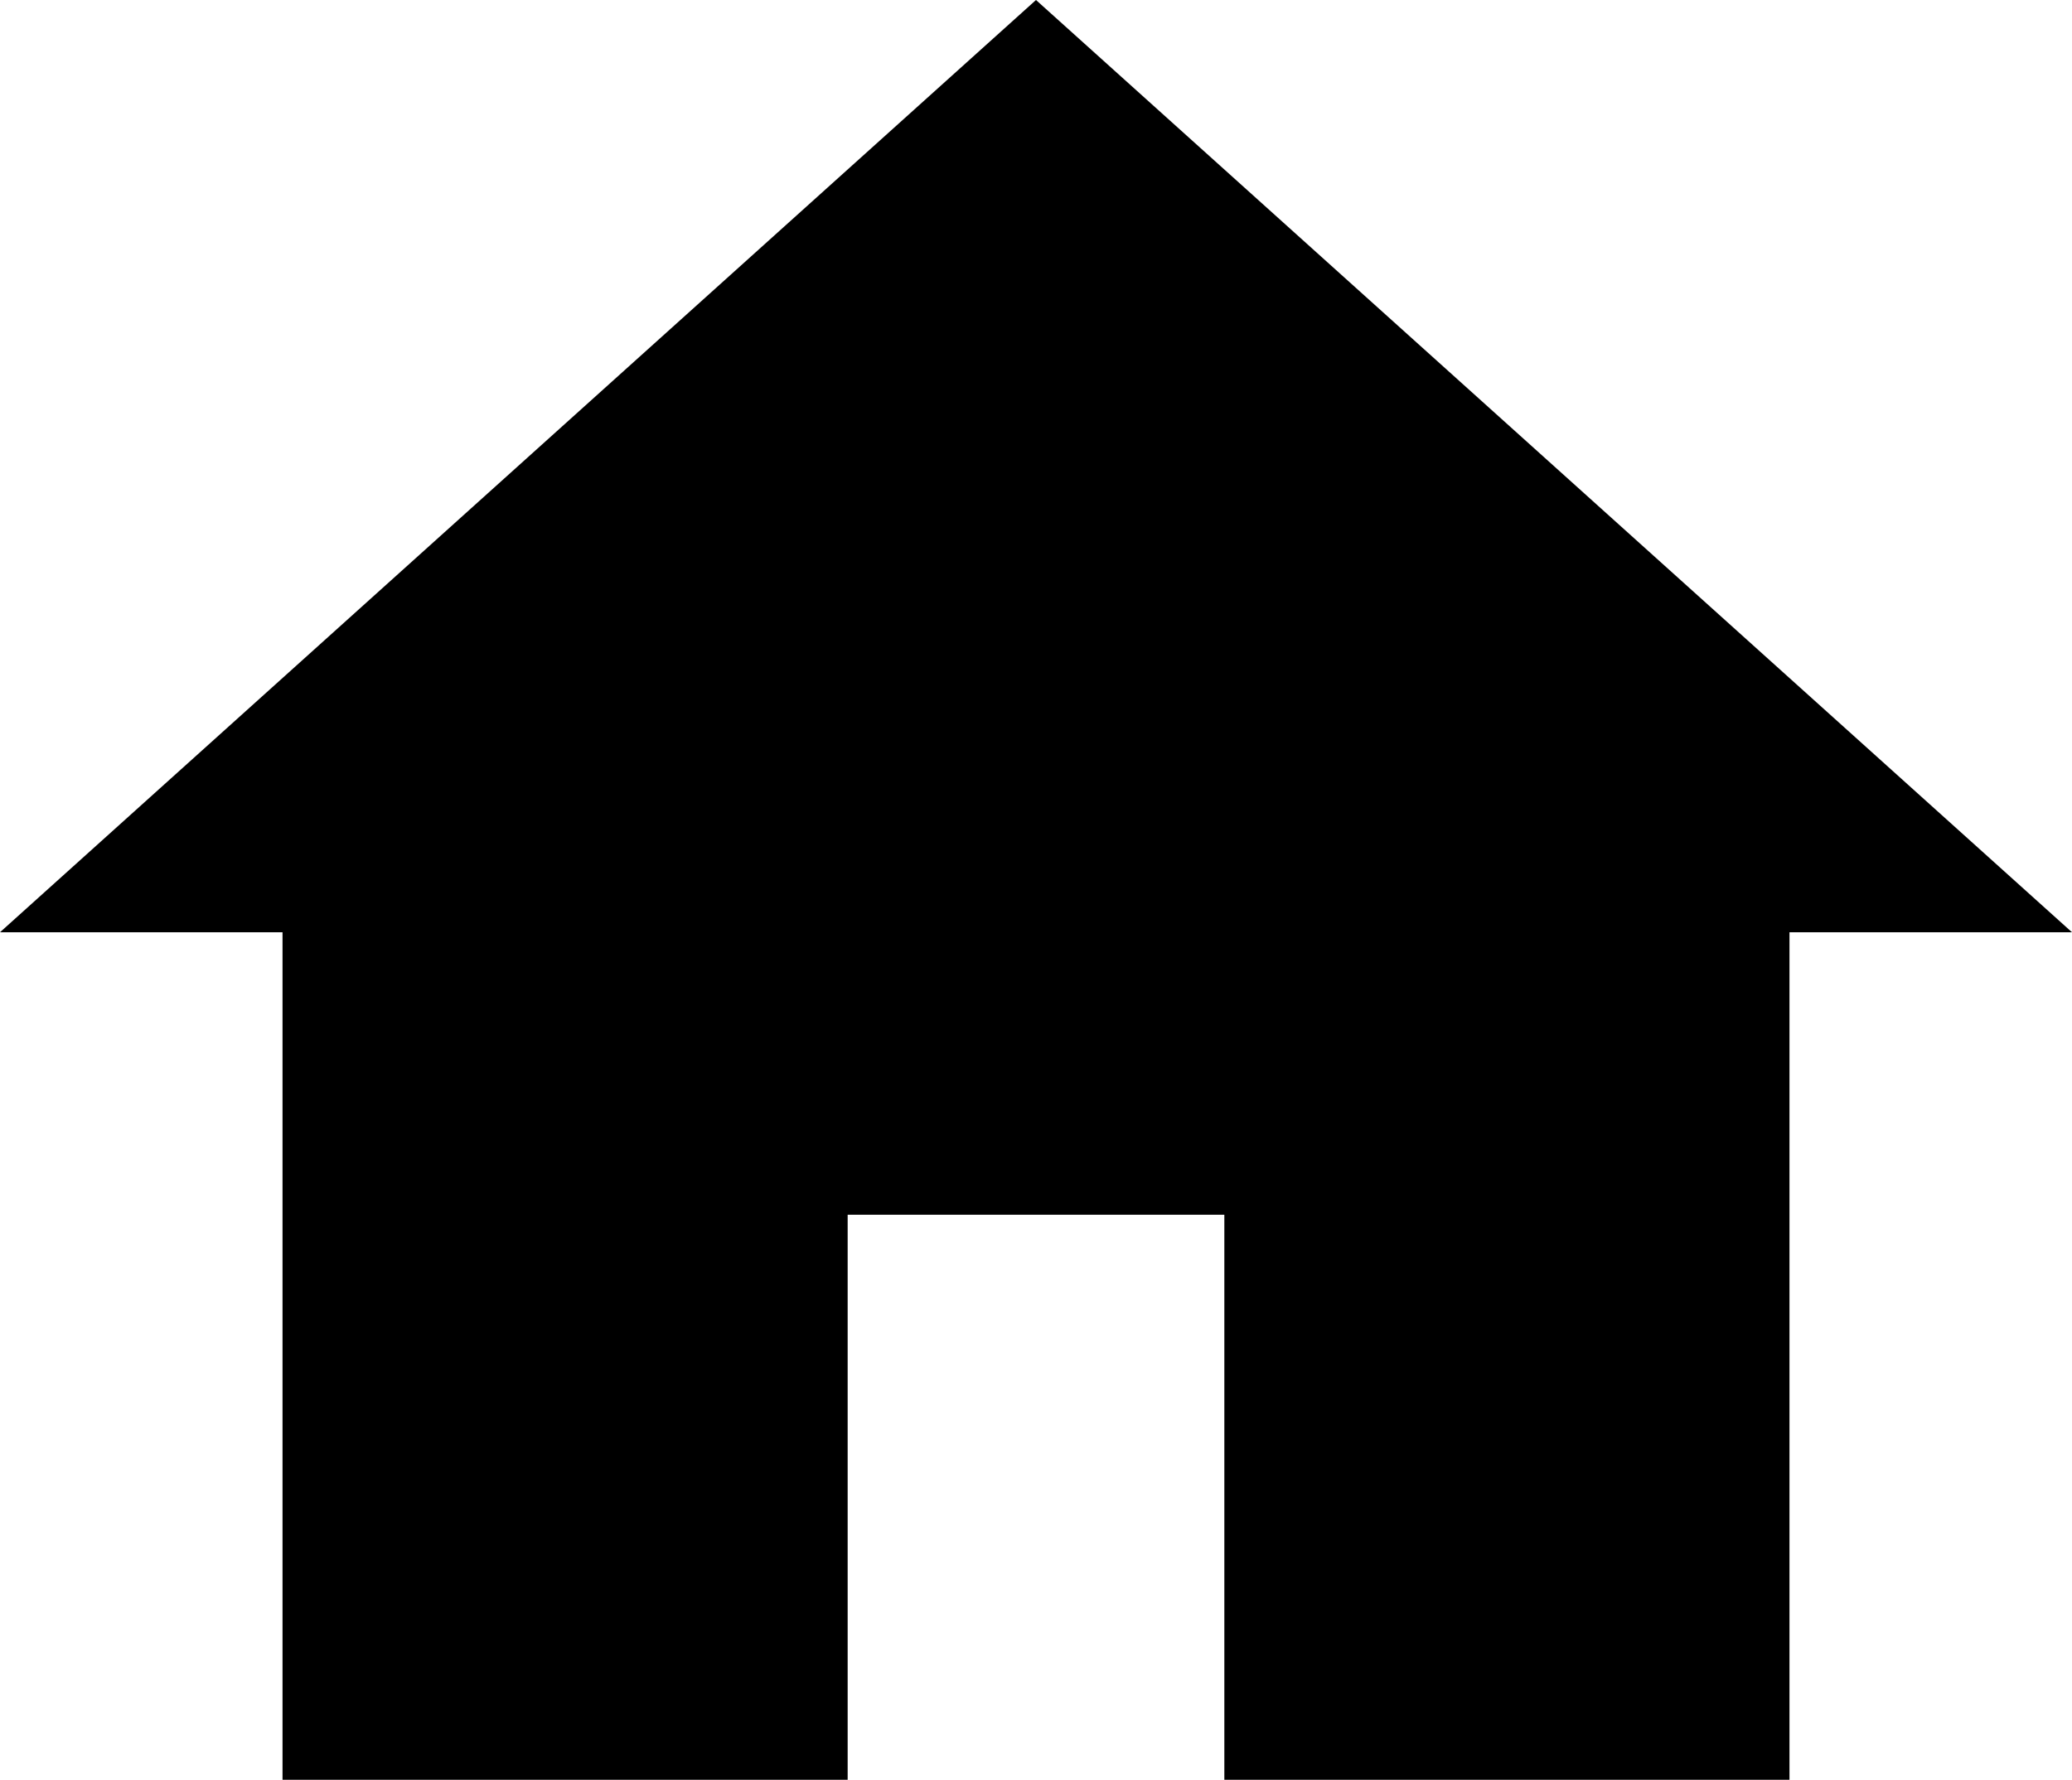
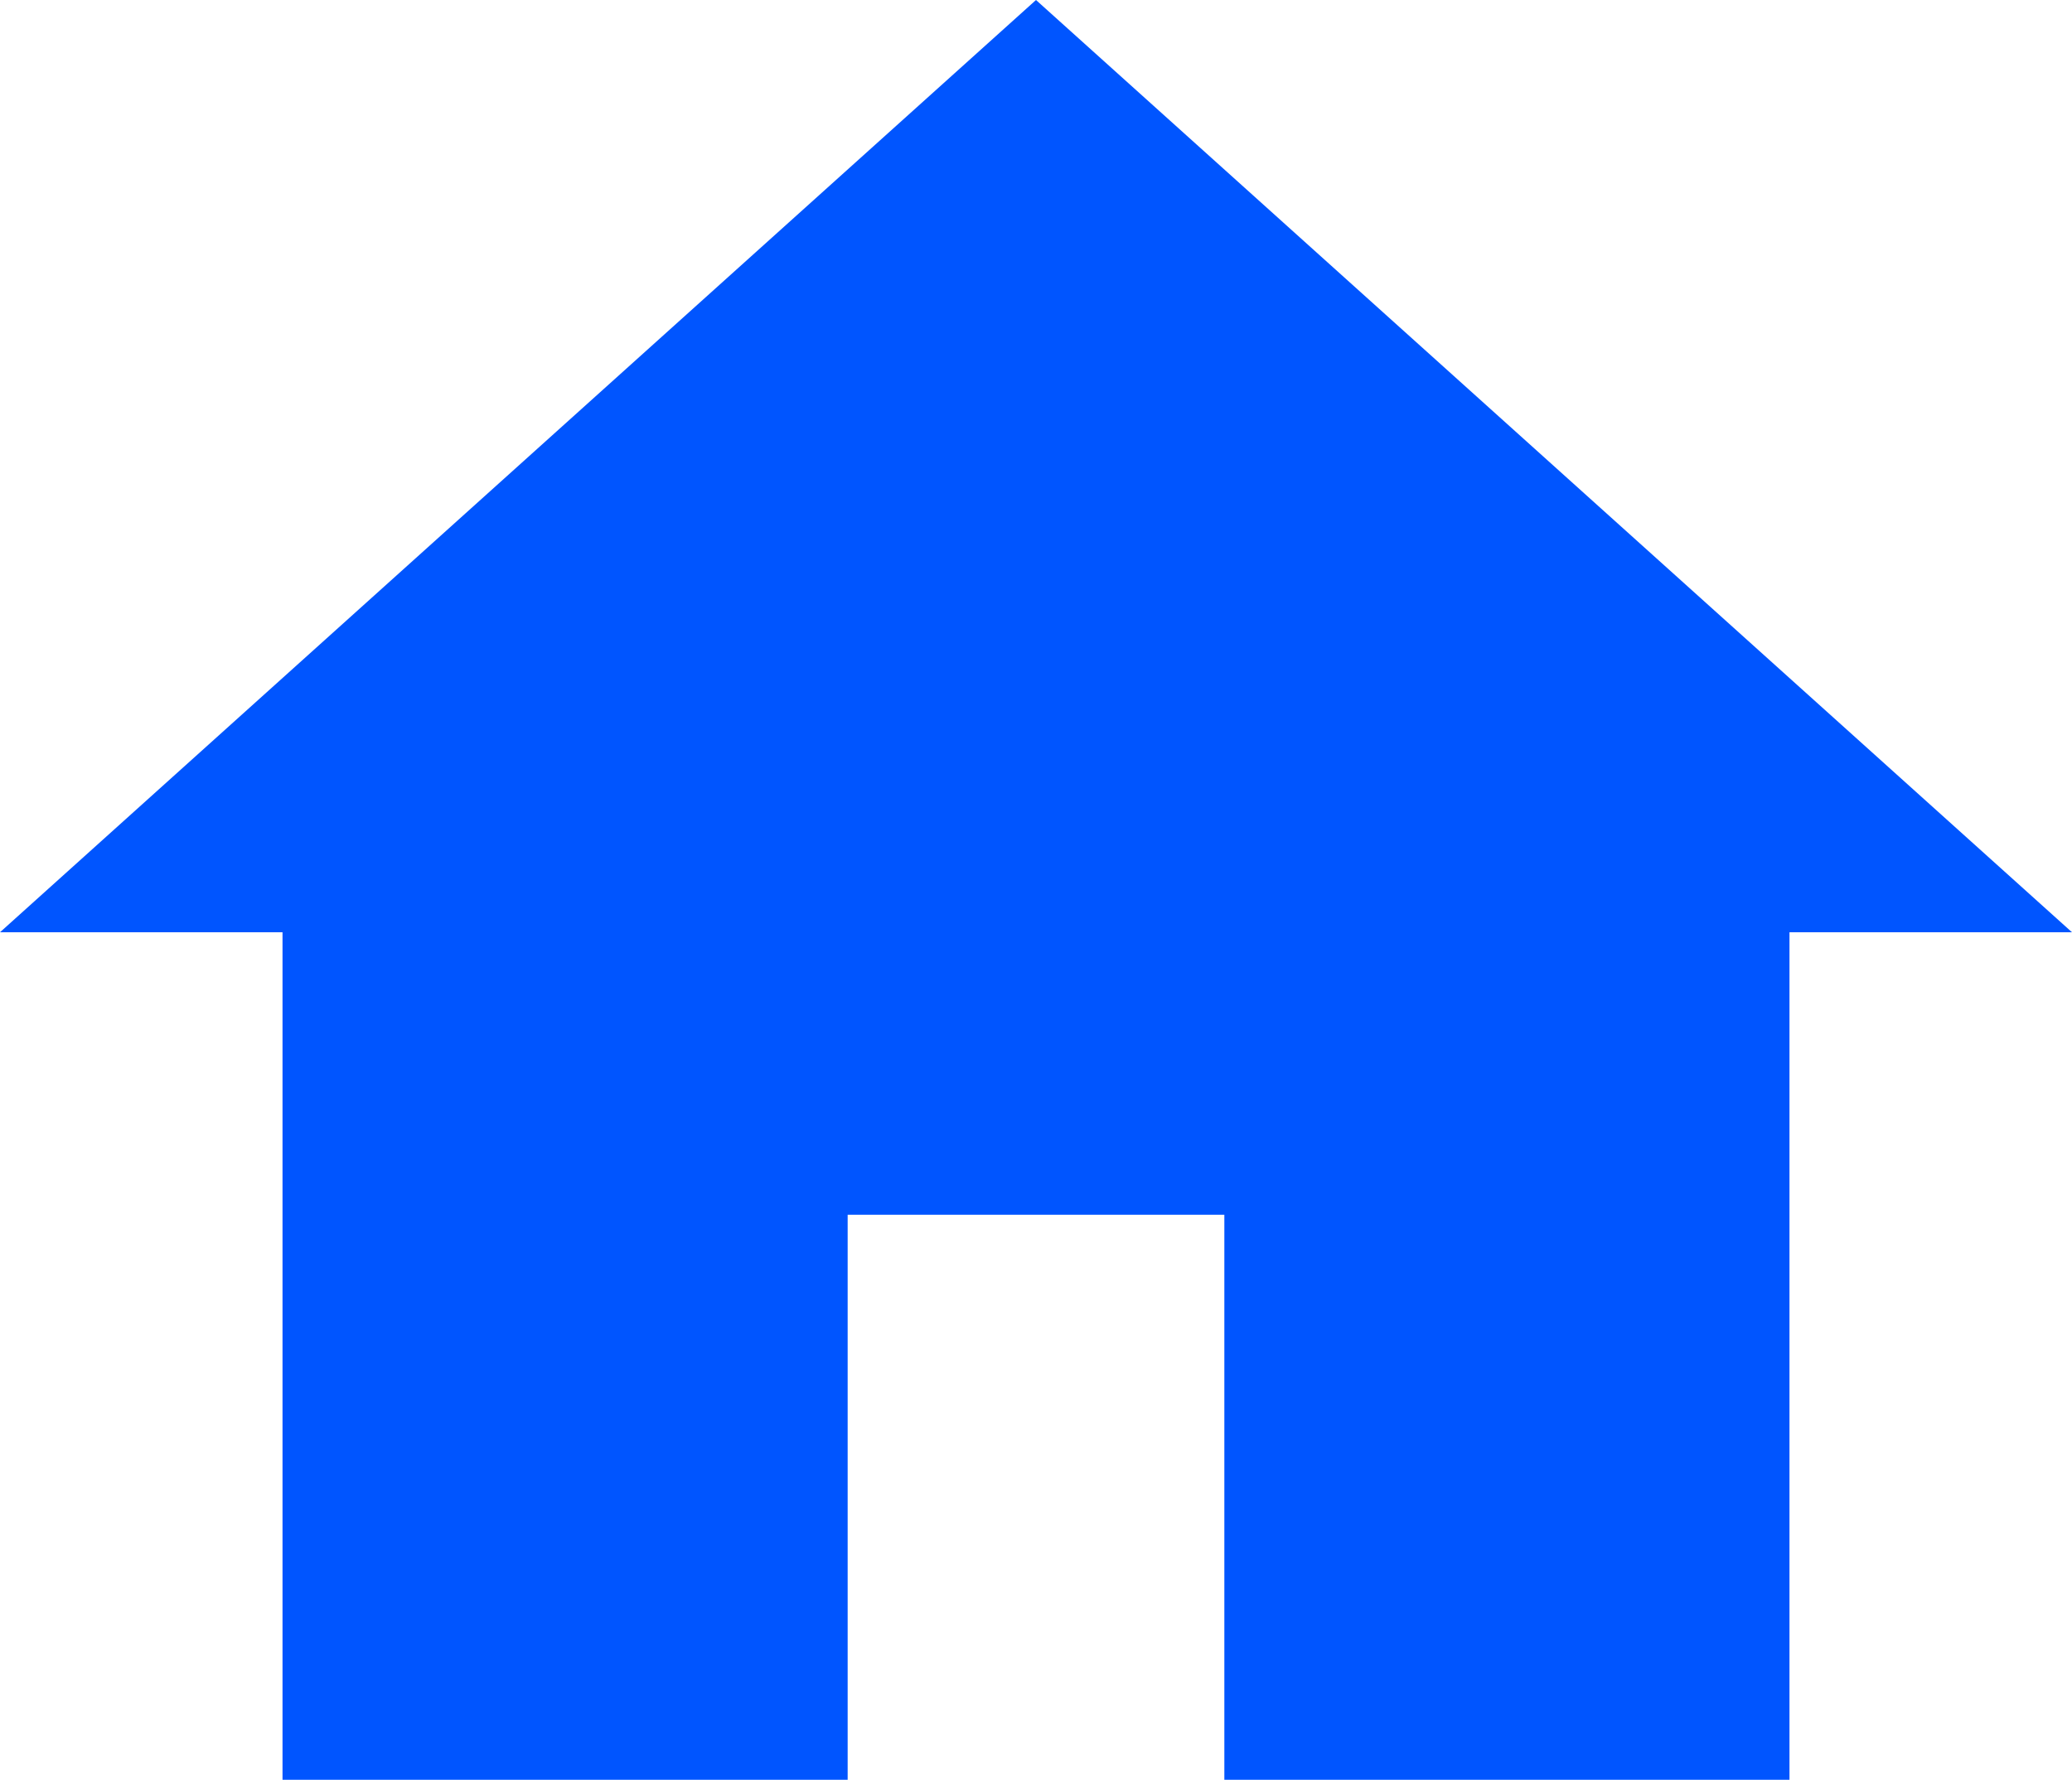
<svg xmlns="http://www.w3.org/2000/svg" width="20" height="17.182" viewBox="0 0 20 17.182">
-   <path id="icons8-home" d="M11,2.1l-10,9H3.727v8.182H9.182V13.827h3.636v5.455h5.455V11.1H21Z" transform="translate(-1 -2.1)" />
+   <path id="icons8-home" d="M11,2.1l-10,9H3.727v8.182H9.182V13.827h3.636v5.455h5.455V11.1H21Z" transform="translate(-1 -2.1)" fill="#05f" />
</svg>
